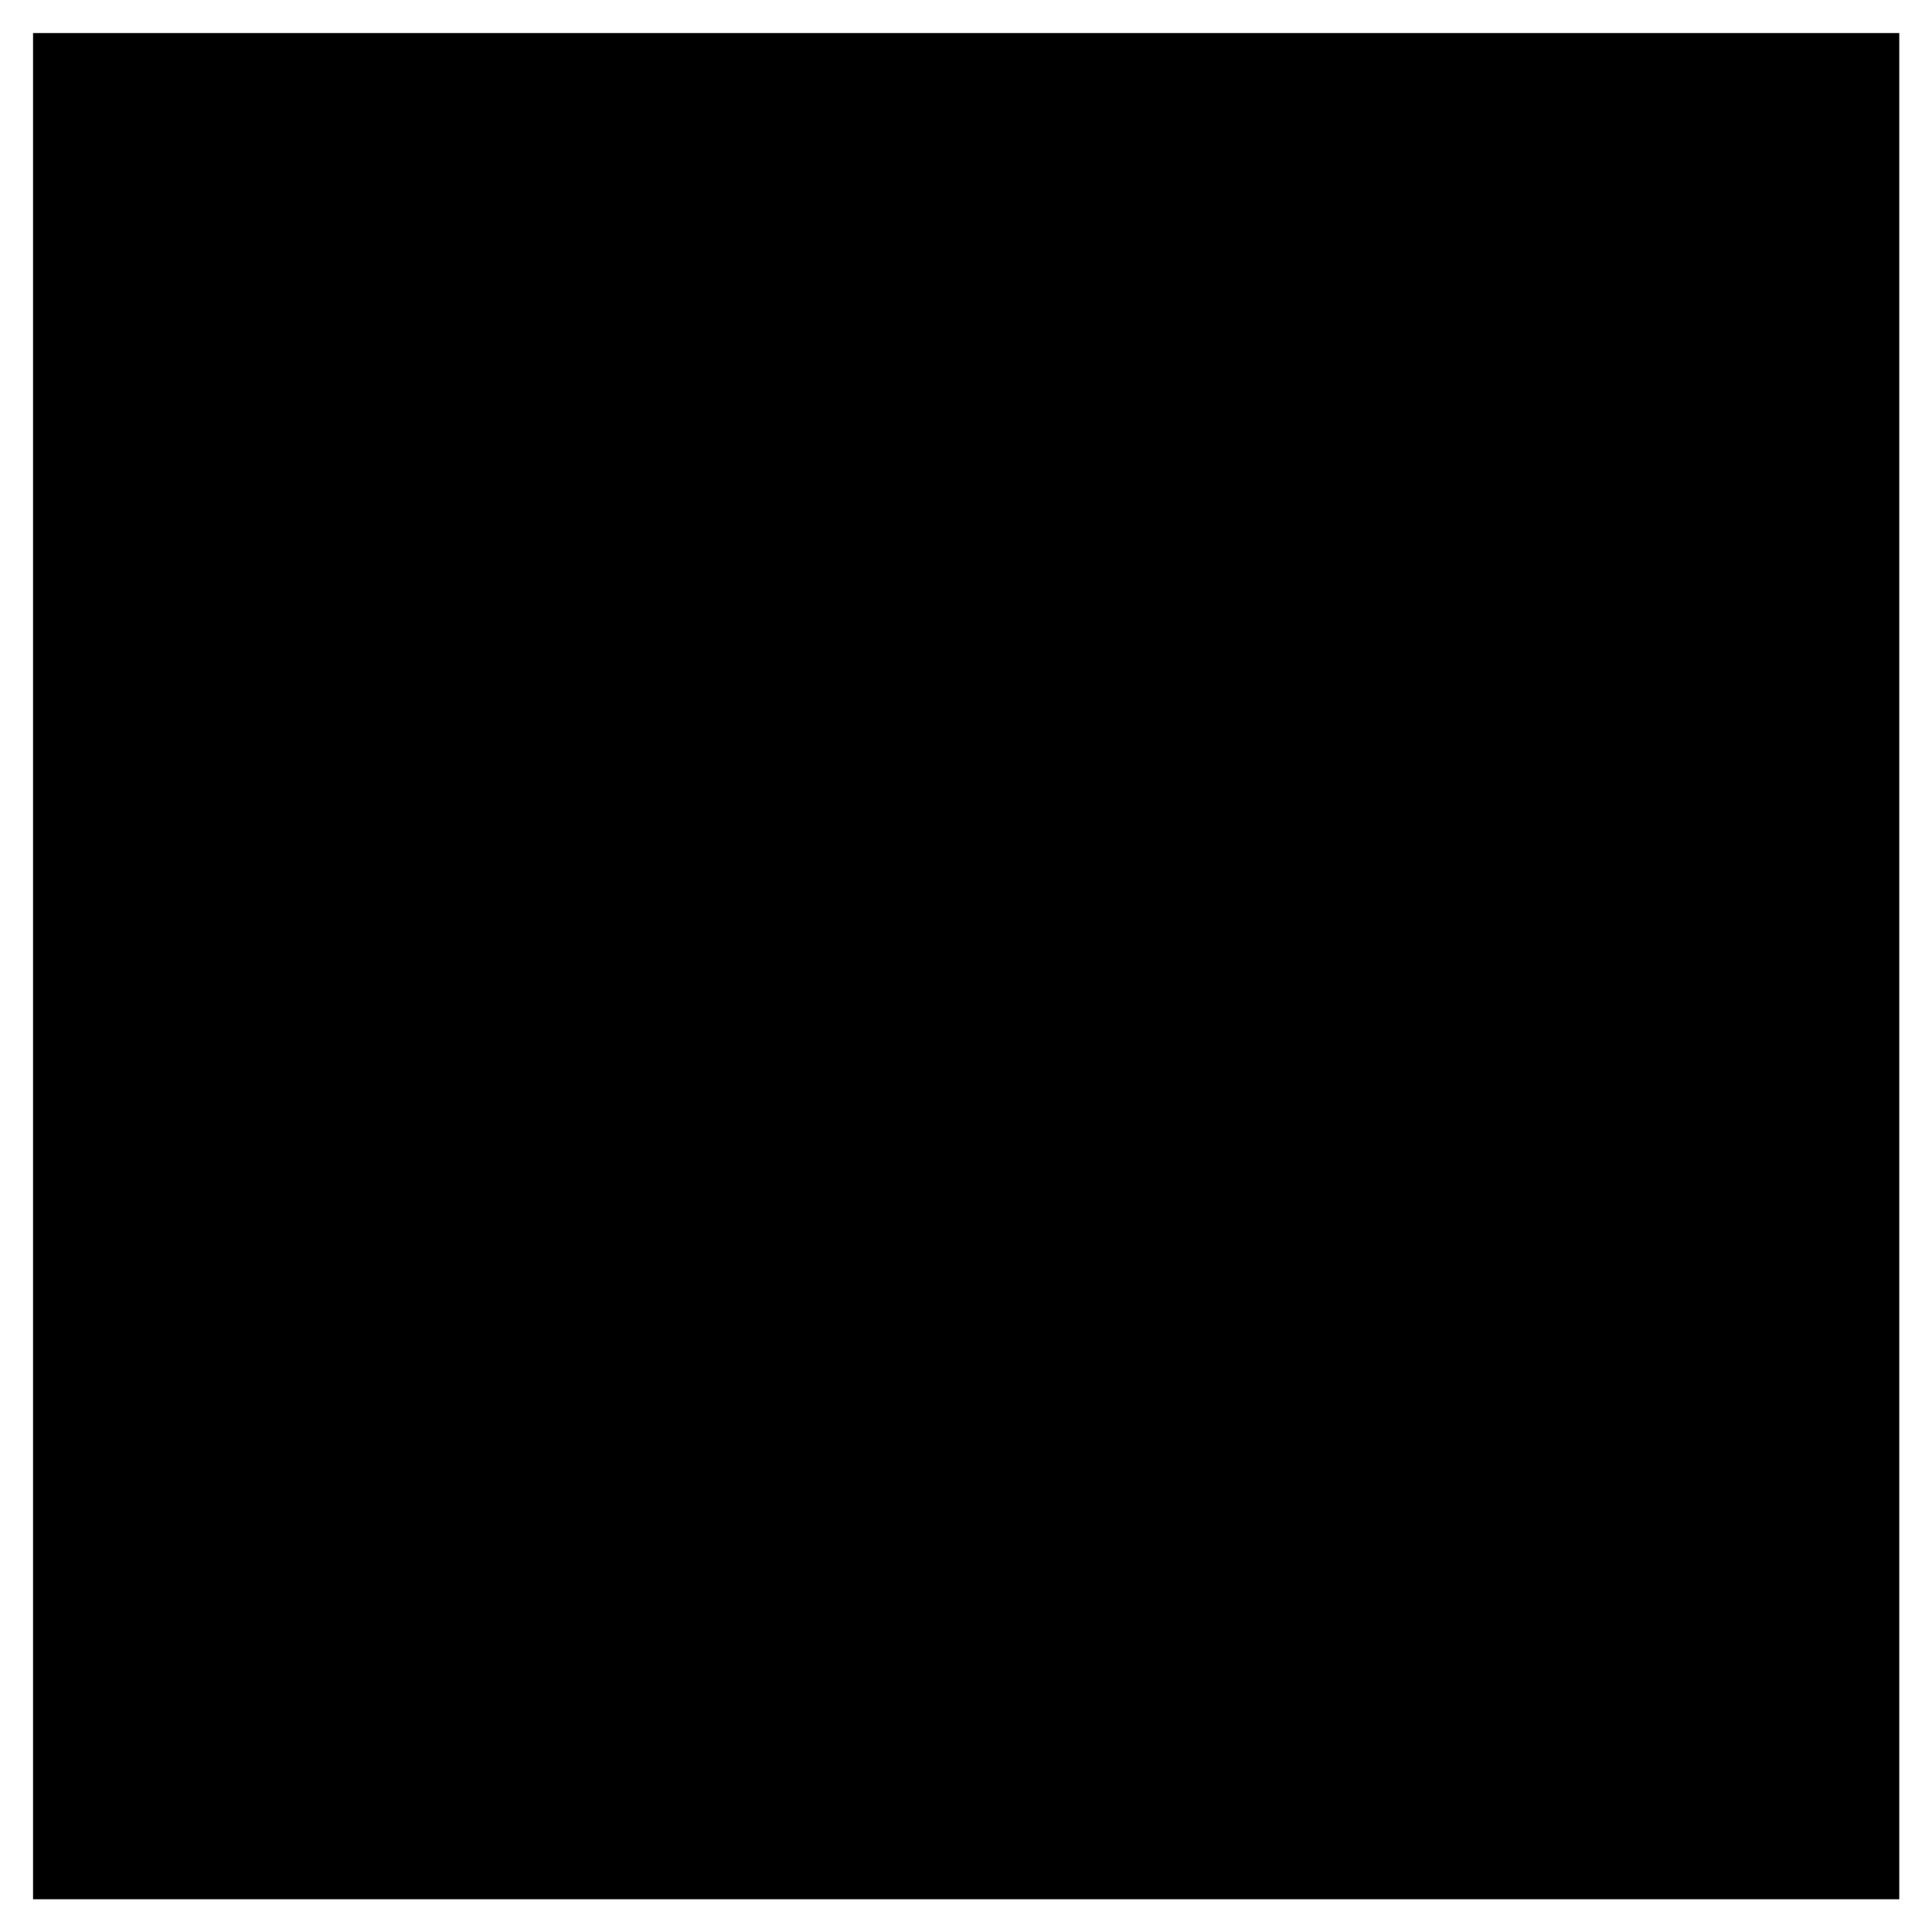
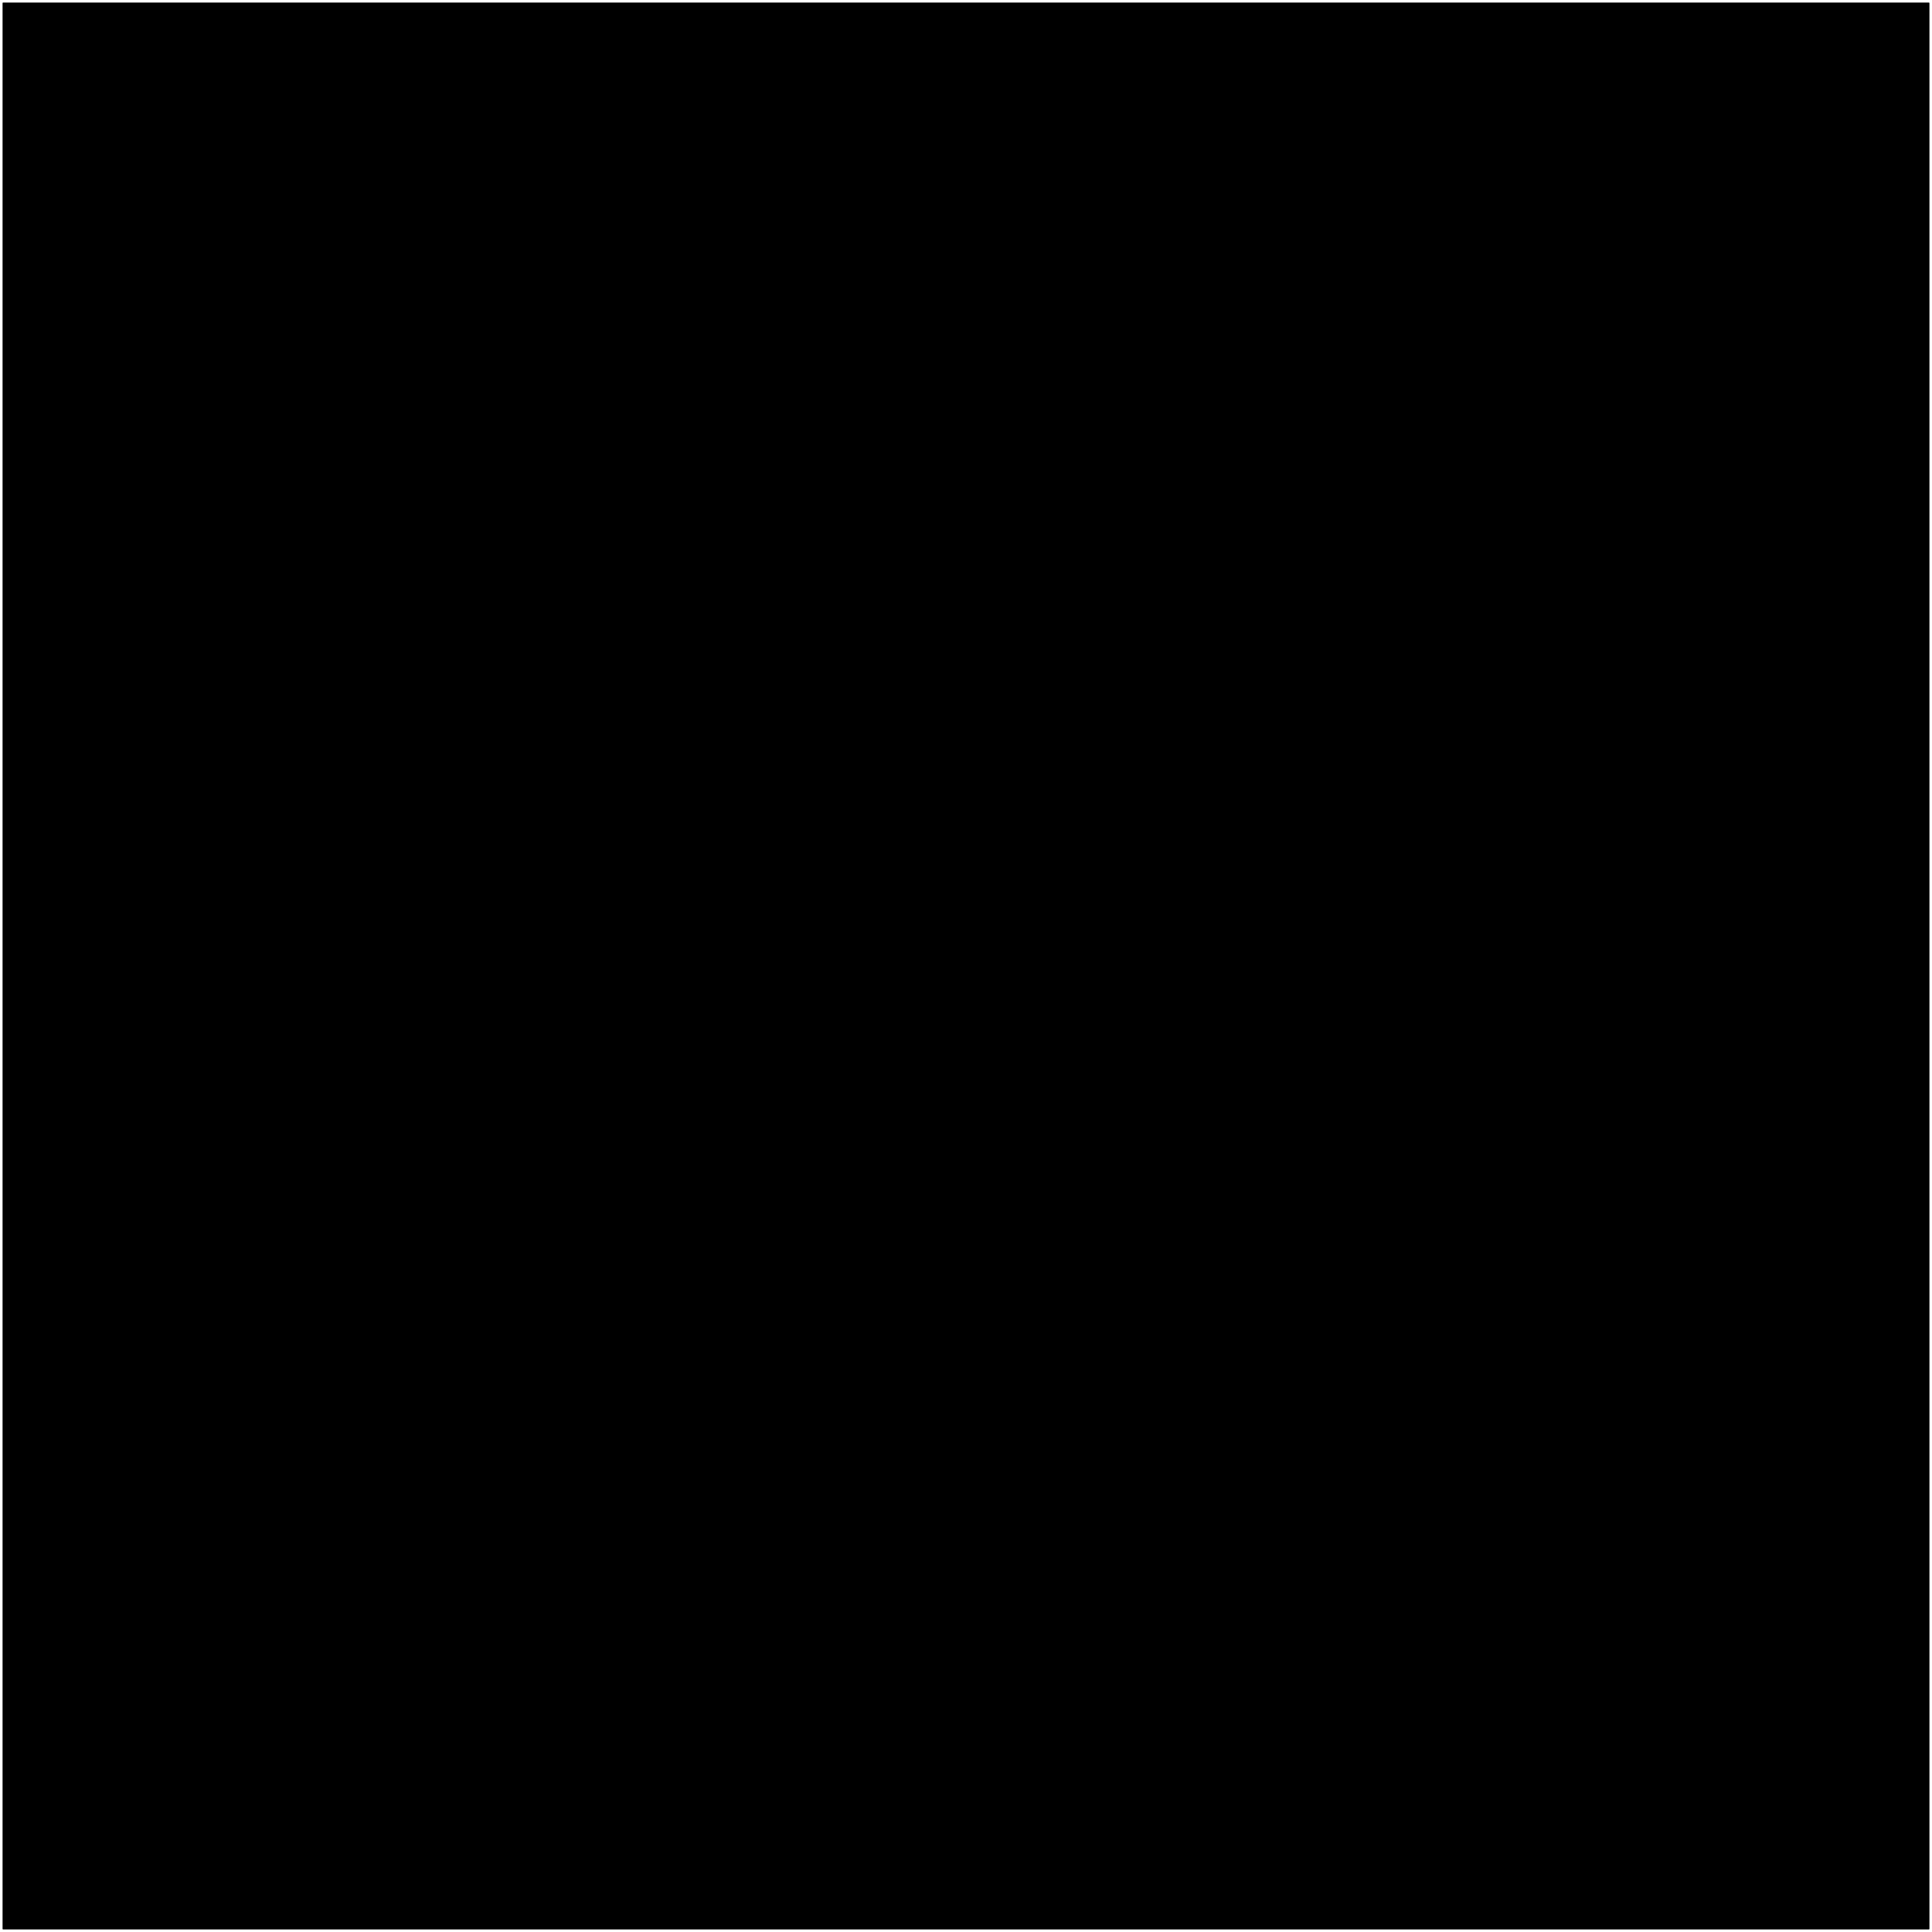
- <svg xmlns="http://www.w3.org/2000/svg" version="1.2" baseProfile="tiny" xml:space="preserve" style="shape-rendering:geometricPrecision; fill-rule:evenodd;" width="4mm" height="4mm" viewBox="0 0 6314 6314">
-   <rect class="fWHITE sBLACK" x="108" y="108" width="6099" height="6099" />
-   <rect class="fMIDRD sMIDRD" x="930" y="1822" width="4550" height="2517" />
+ <svg xmlns="http://www.w3.org/2000/svg" version="1.2" baseProfile="tiny" xml:space="preserve" style="shape-rendering:geometricPrecision; fill-rule:evenodd;" width="7.00mm" height="7.00mm" viewBox="-3.51 -3.51 7.02 7.02">
+   <path class="fWHITE sBLACK" d="M 3.50,-3.50 L -3.50,-3.50 L -3.50,3.50 L 3.50,3.50 L 3.50,-3.50 Z" stroke-width="0.12" />
+   <path class="f0 sLITGY" d="M 3.50,-3.50 L -3.50,-3.50 L -3.50,3.50 L 3.50,3.50 L 3.50,-3.50 " stroke-width="0.12" />
+   <path class="fMIDRD sMIDRD" d="M -2.60,1.45 L 2.60,1.45 L 2.60,-1.45 L -2.60,-1.45 L -2.60,1.45 Z" stroke-width="0" />
+   <circle class="pivotPoint layout" fill="none" cx="0" cy="0" r="0.2" />
</svg>
